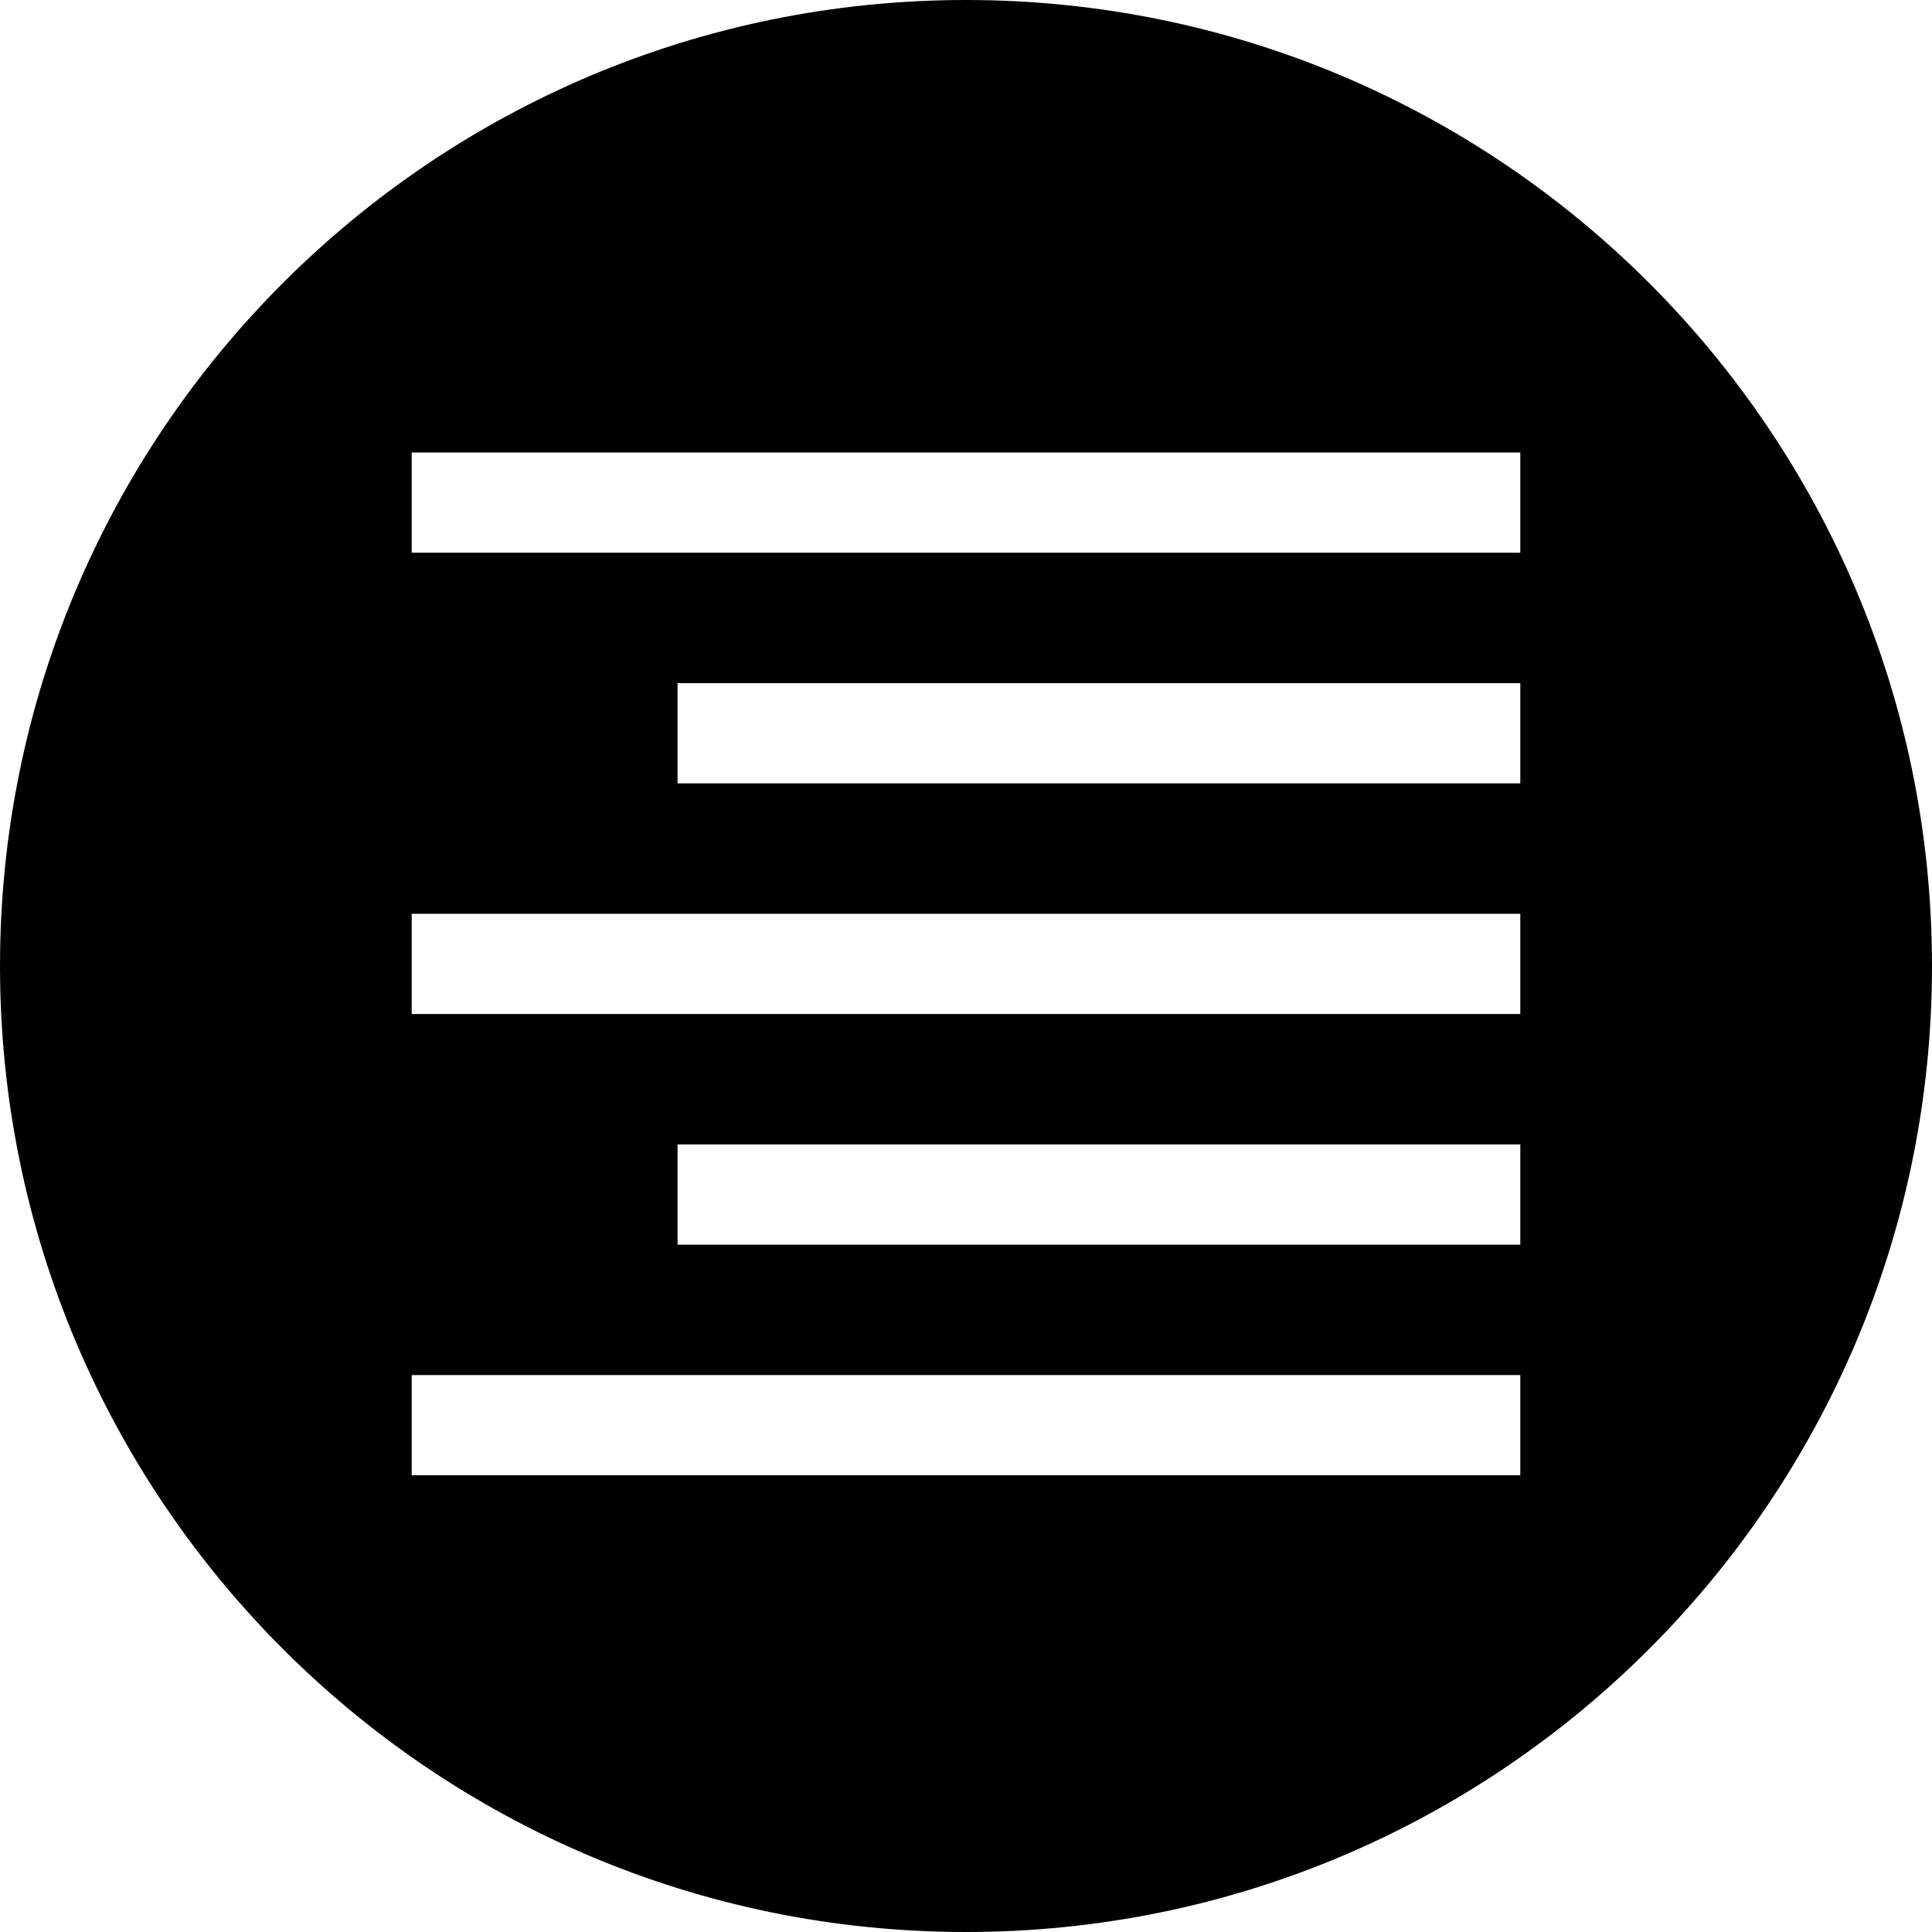
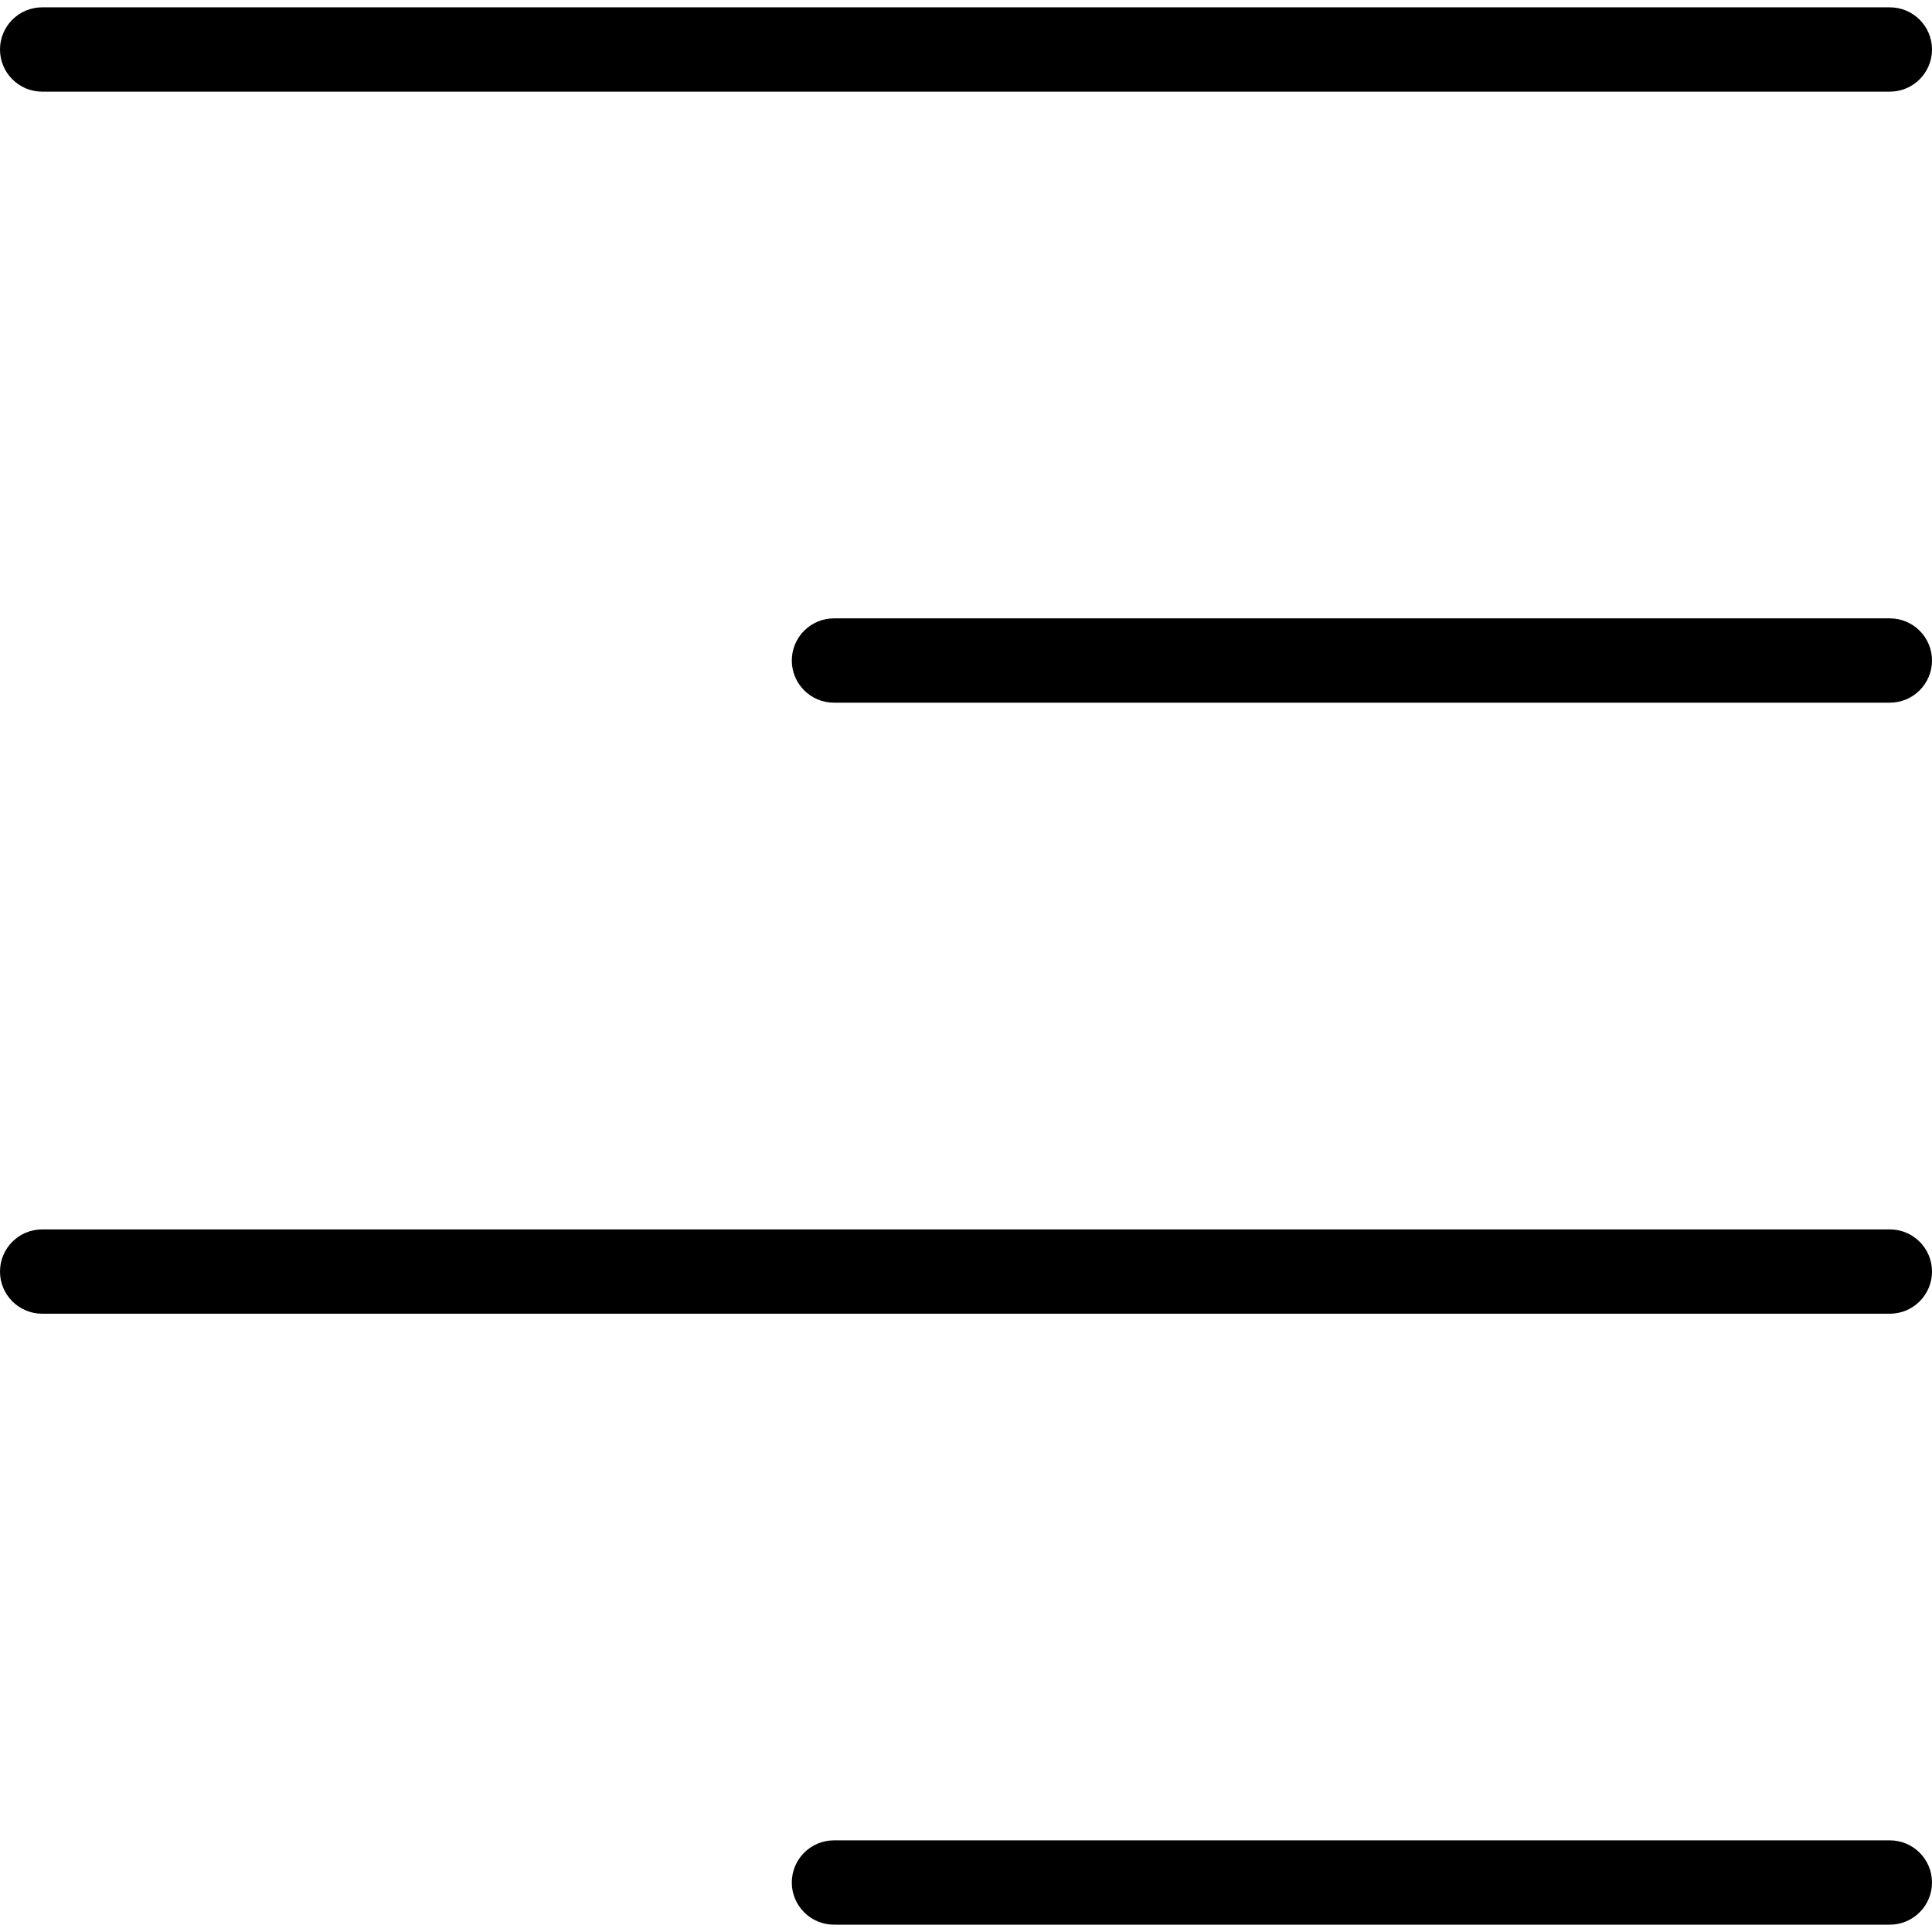
- <svg xmlns="http://www.w3.org/2000/svg" version="1.1" id="Layer_1" x="0px" y="0px" viewBox="0 0 300 300" style="enable-background:new 0 0 300 300;" xml:space="preserve">
+ <svg xmlns="http://www.w3.org/2000/svg" version="1.1" id="Capa_1" x="0px" y="0px" viewBox="0 0 22.914 22.914" style="enable-background:new 0 0 22.914 22.914;" xml:space="preserve">
  <g>
-     <g>
-       <path d="M150.004,0C67.165,0,0.001,67.161,0.001,149.997S67.165,300,150.004,300s149.995-67.163,149.995-150.003    S232.843,0,150.004,0z M63.928,141.892h172.144v15.562H63.928V141.892z M236.072,121.639H105.21v-15.562h130.862V121.639z     M236.072,193.269H105.21v-15.562h130.862V193.269z M63.928,229.081v-15.562h172.144v15.562H63.928z M63.928,85.827V70.265    h172.144v15.562c0,0,0.003,0,0.003,0H63.928z" />
-     </g>
+     <path d="M22.414,22.827H9.891c-0.276,0-0.5-0.224-0.5-0.5s0.224-0.5,0.5-0.5h12.523c0.276,0,0.5,0.224,0.5,0.5   S22.69,22.827,22.414,22.827z" />
+     <path d="M22.414,15.581H0.5c-0.276,0-0.5-0.224-0.5-0.5s0.224-0.5,0.5-0.5h21.914c0.276,0,0.5,0.224,0.5,0.5   S22.69,15.581,22.414,15.581z" />
+     <path d="M22.414,8.334H9.891c-0.276,0-0.5-0.224-0.5-0.5s0.224-0.5,0.5-0.5h12.523c0.276,0,0.5,0.224,0.5,0.5   S22.69,8.334,22.414,8.334z" />
+     <path d="M22.414,1.087H0.5c-0.276,0-0.5-0.224-0.5-0.5s0.224-0.5,0.5-0.5h21.914c0.276,0,0.5,0.224,0.5,0.5   S22.69,1.087,22.414,1.087z" />
  </g>
  <g>
</g>
  <g>
</g>
  <g>
</g>
  <g>
</g>
  <g>
</g>
  <g>
</g>
  <g>
</g>
  <g>
</g>
  <g>
</g>
  <g>
</g>
  <g>
</g>
  <g>
</g>
  <g>
</g>
  <g>
</g>
  <g>
</g>
</svg>
